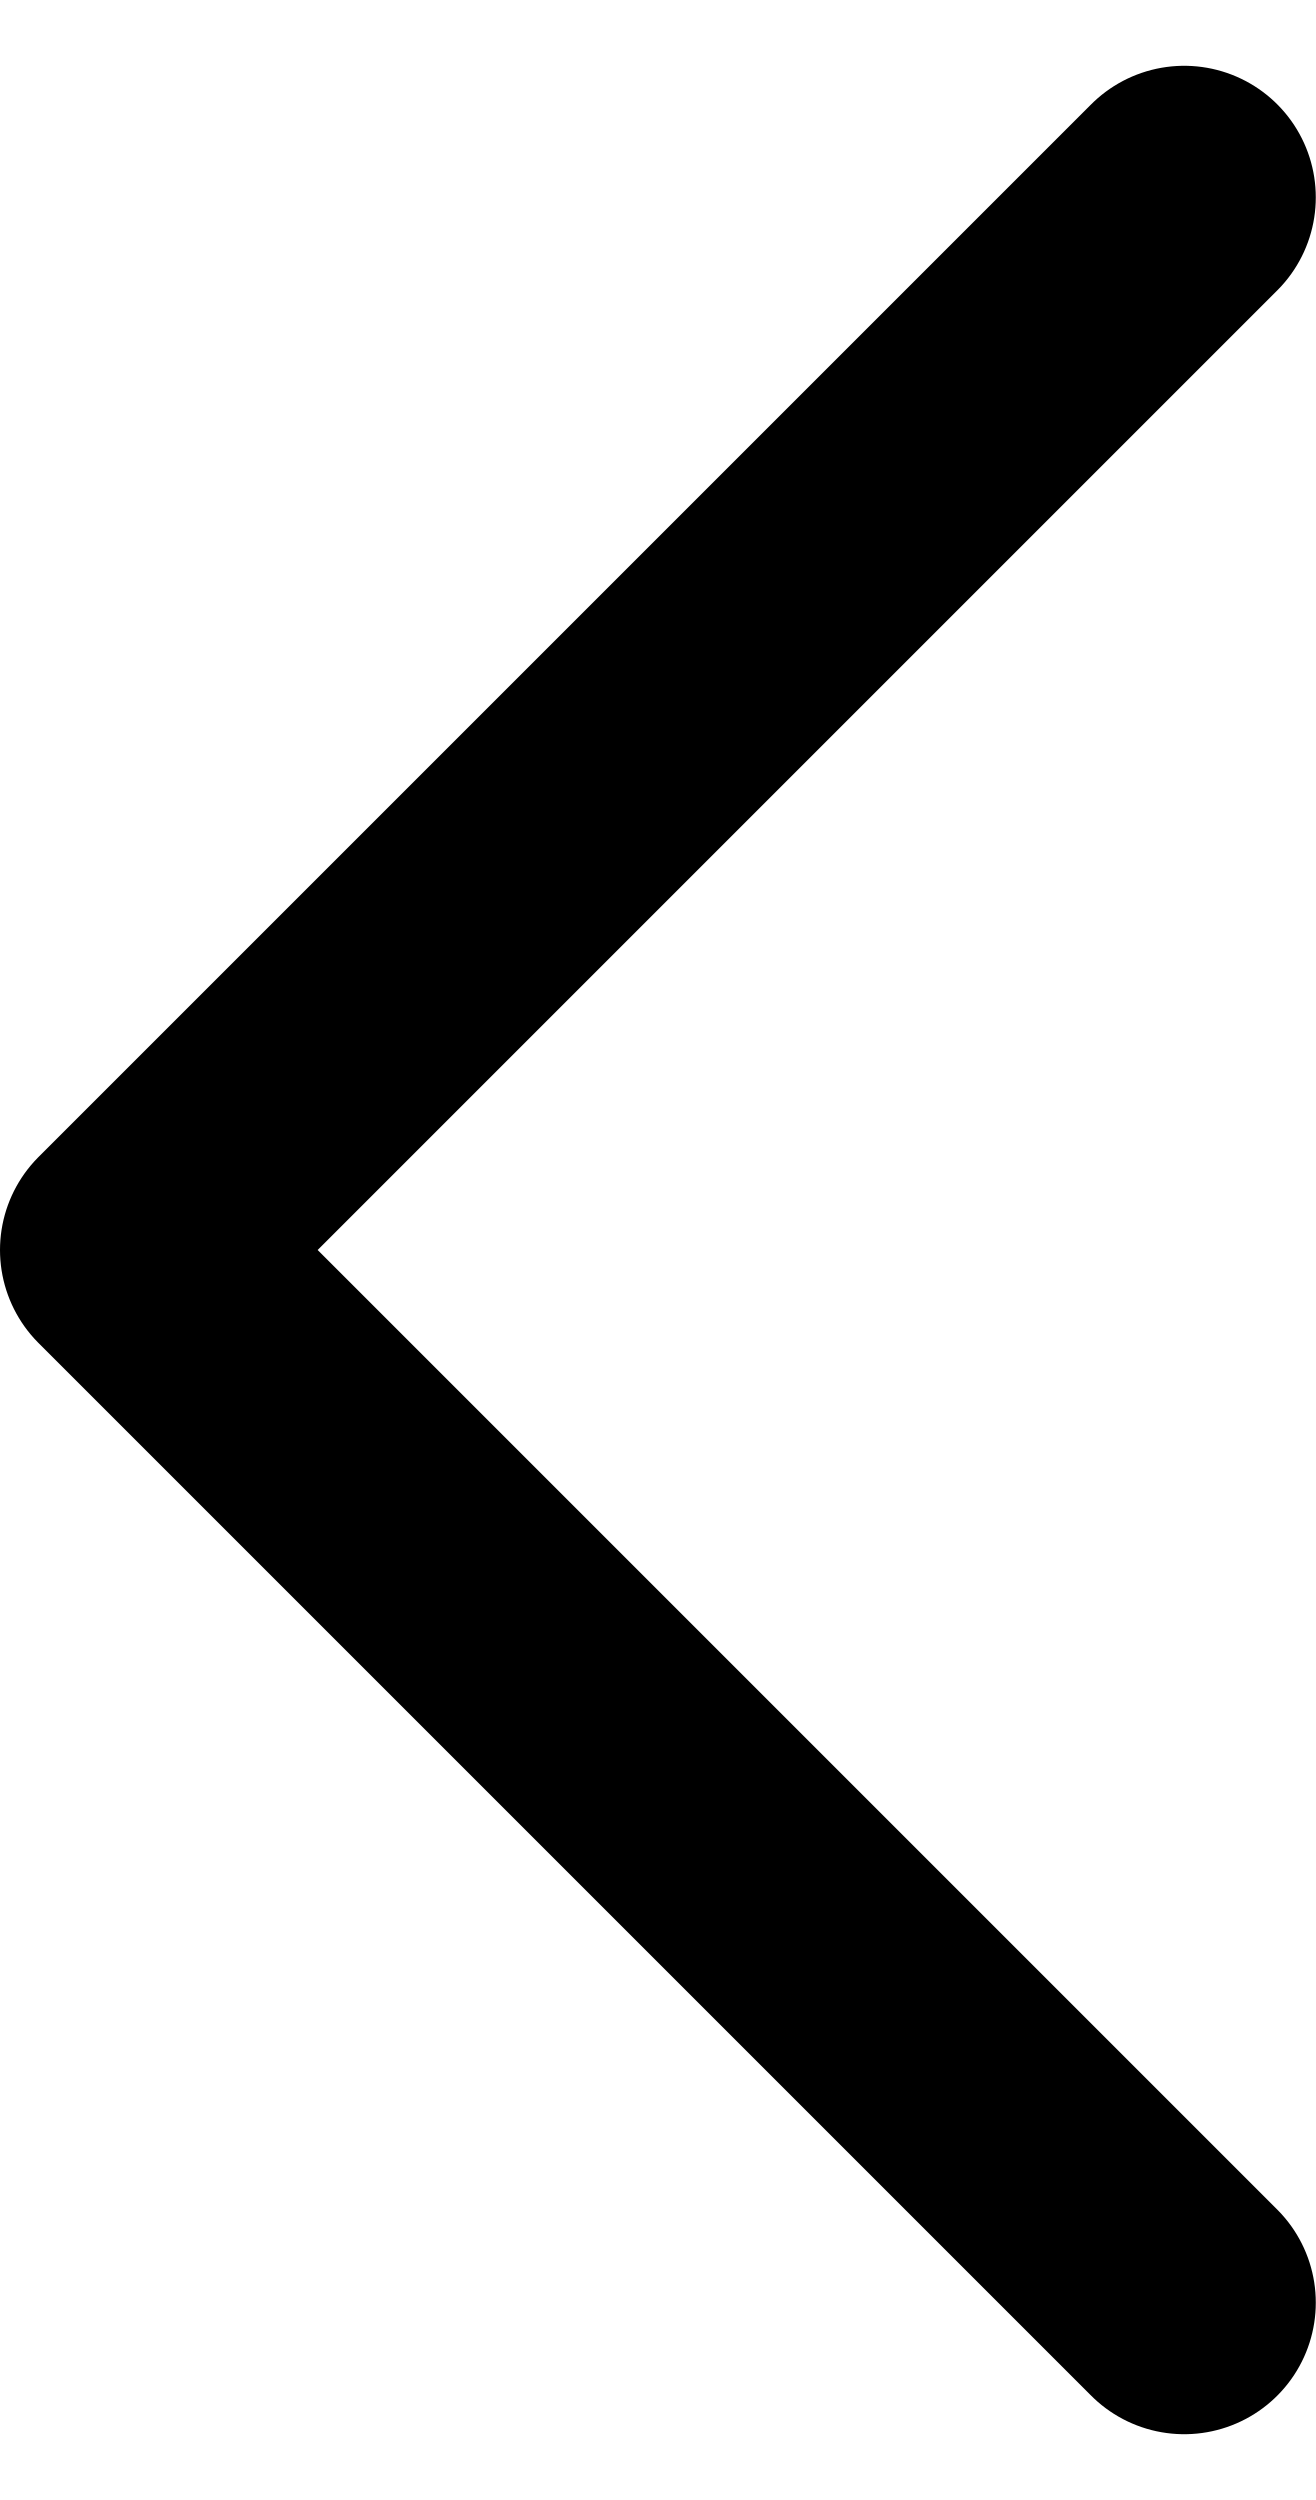
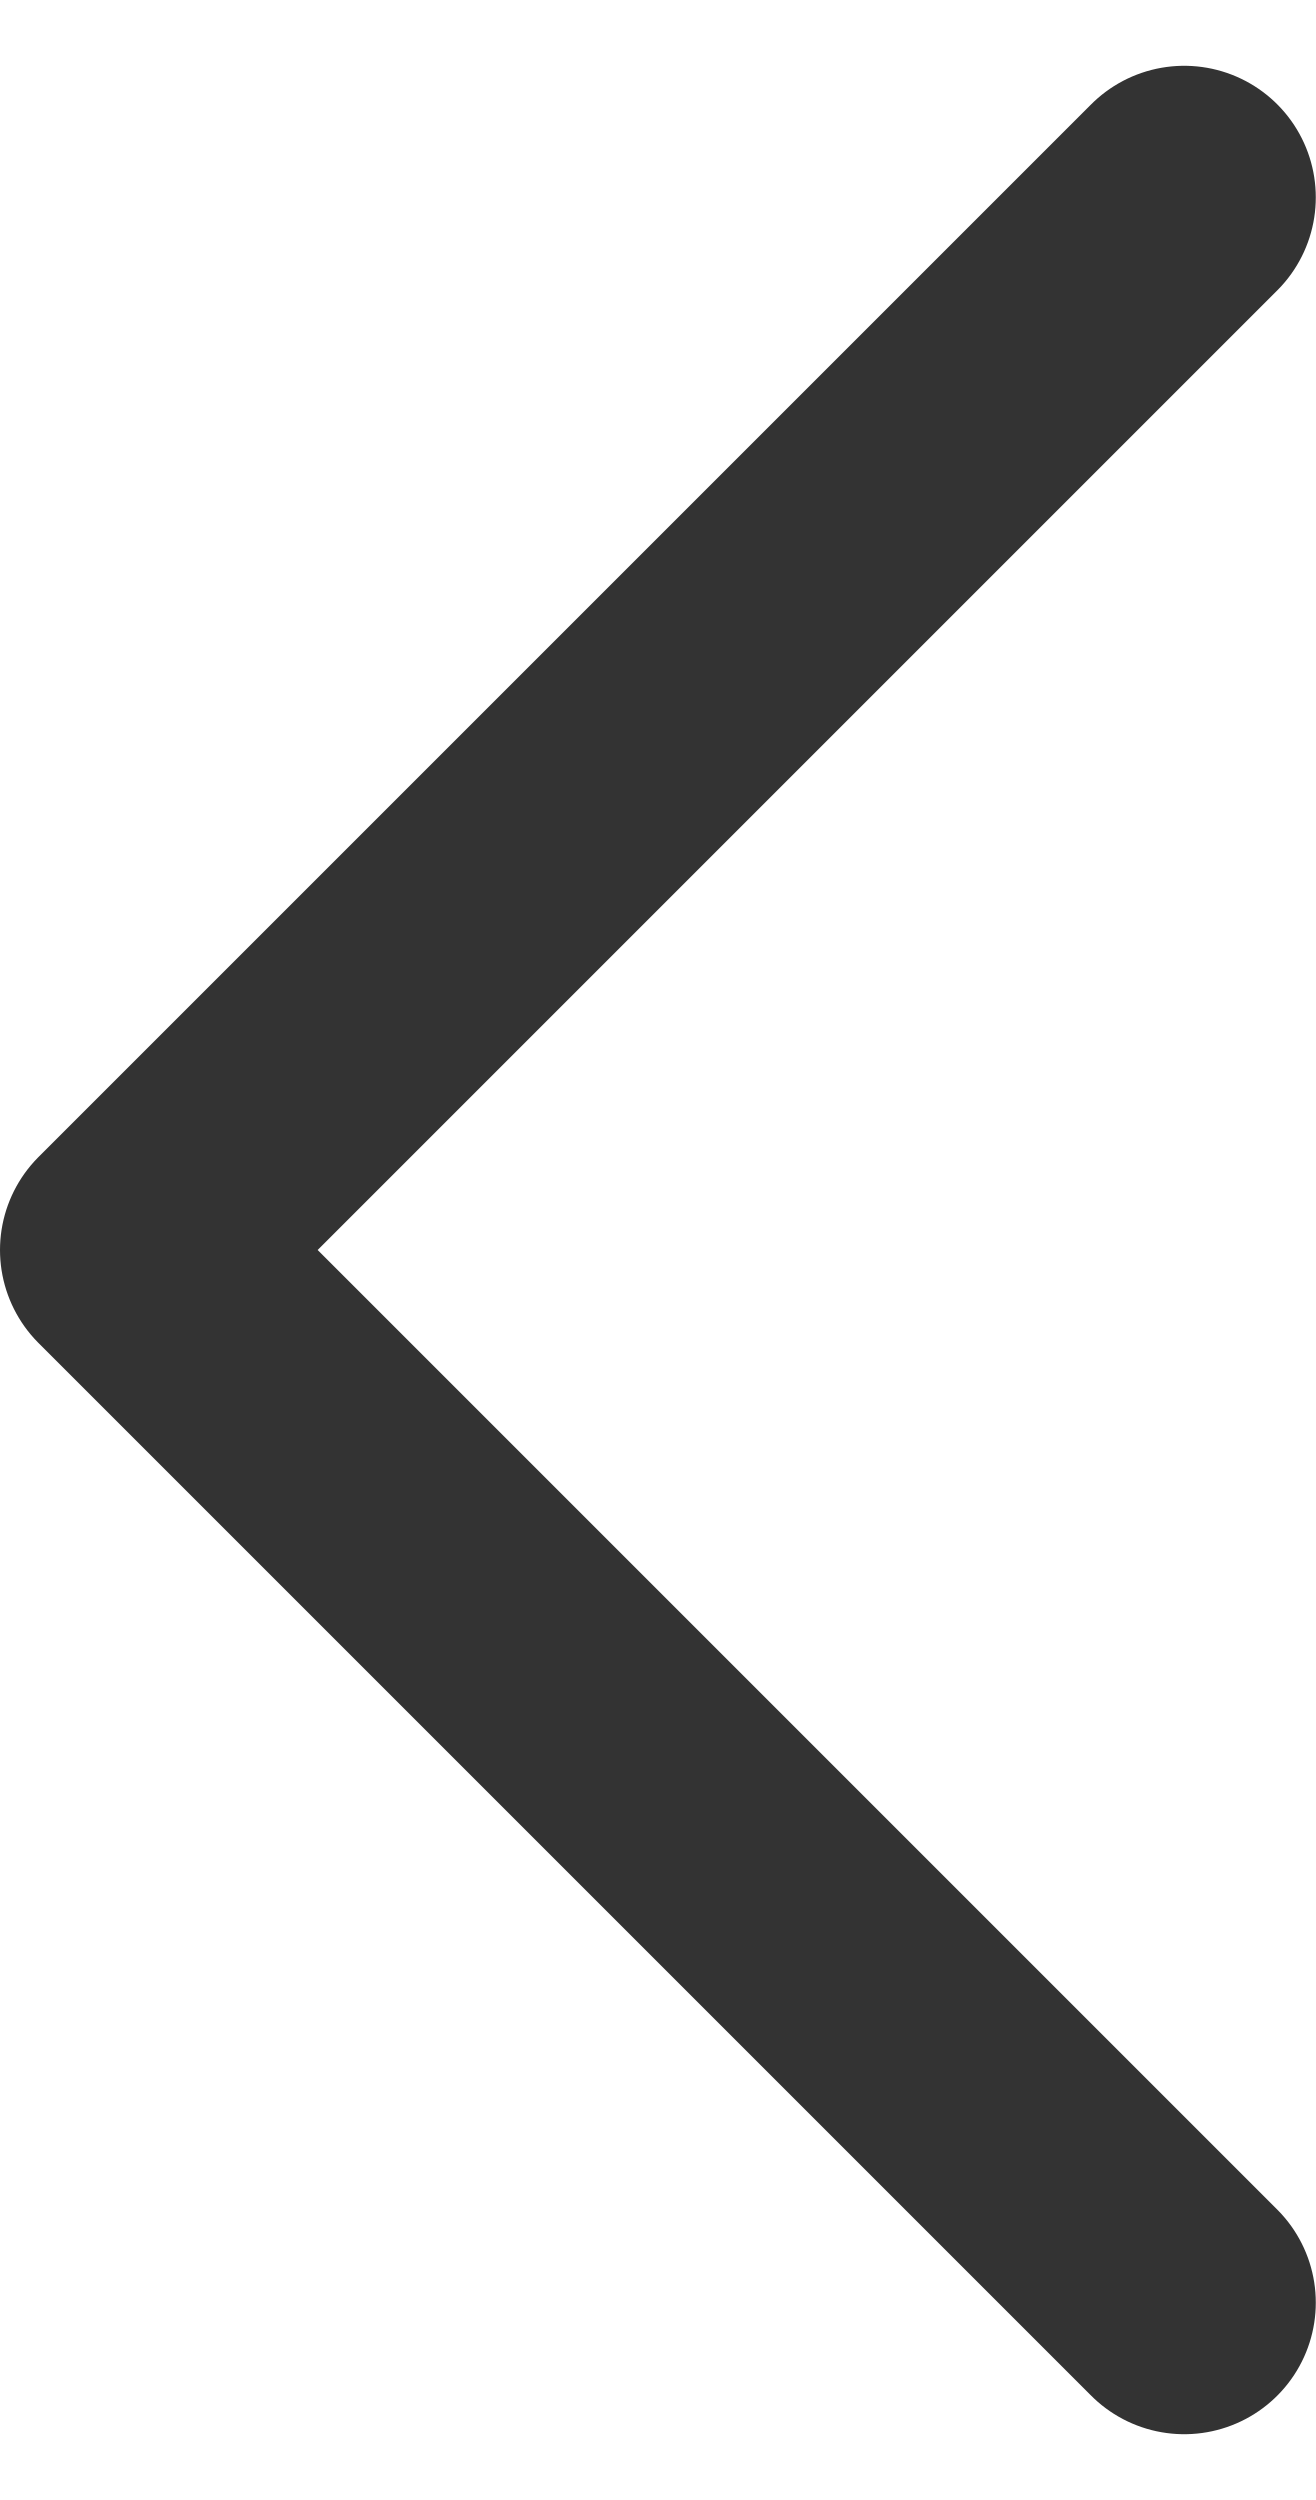
<svg xmlns="http://www.w3.org/2000/svg" width="10" height="19" viewBox="0 0 10 19" fill="none">
-   <path id="Vector" d="M9 1.5L1 9.5L9 17.5" stroke="currentColor" stroke-width="2" stroke-linecap="round" stroke-linejoin="round" />
+   <path id="Vector" d="M9 1.5L1 9.5L9 17.5" stroke="#333333" stroke-width="2" stroke-linecap="round" stroke-linejoin="round" />
</svg>
